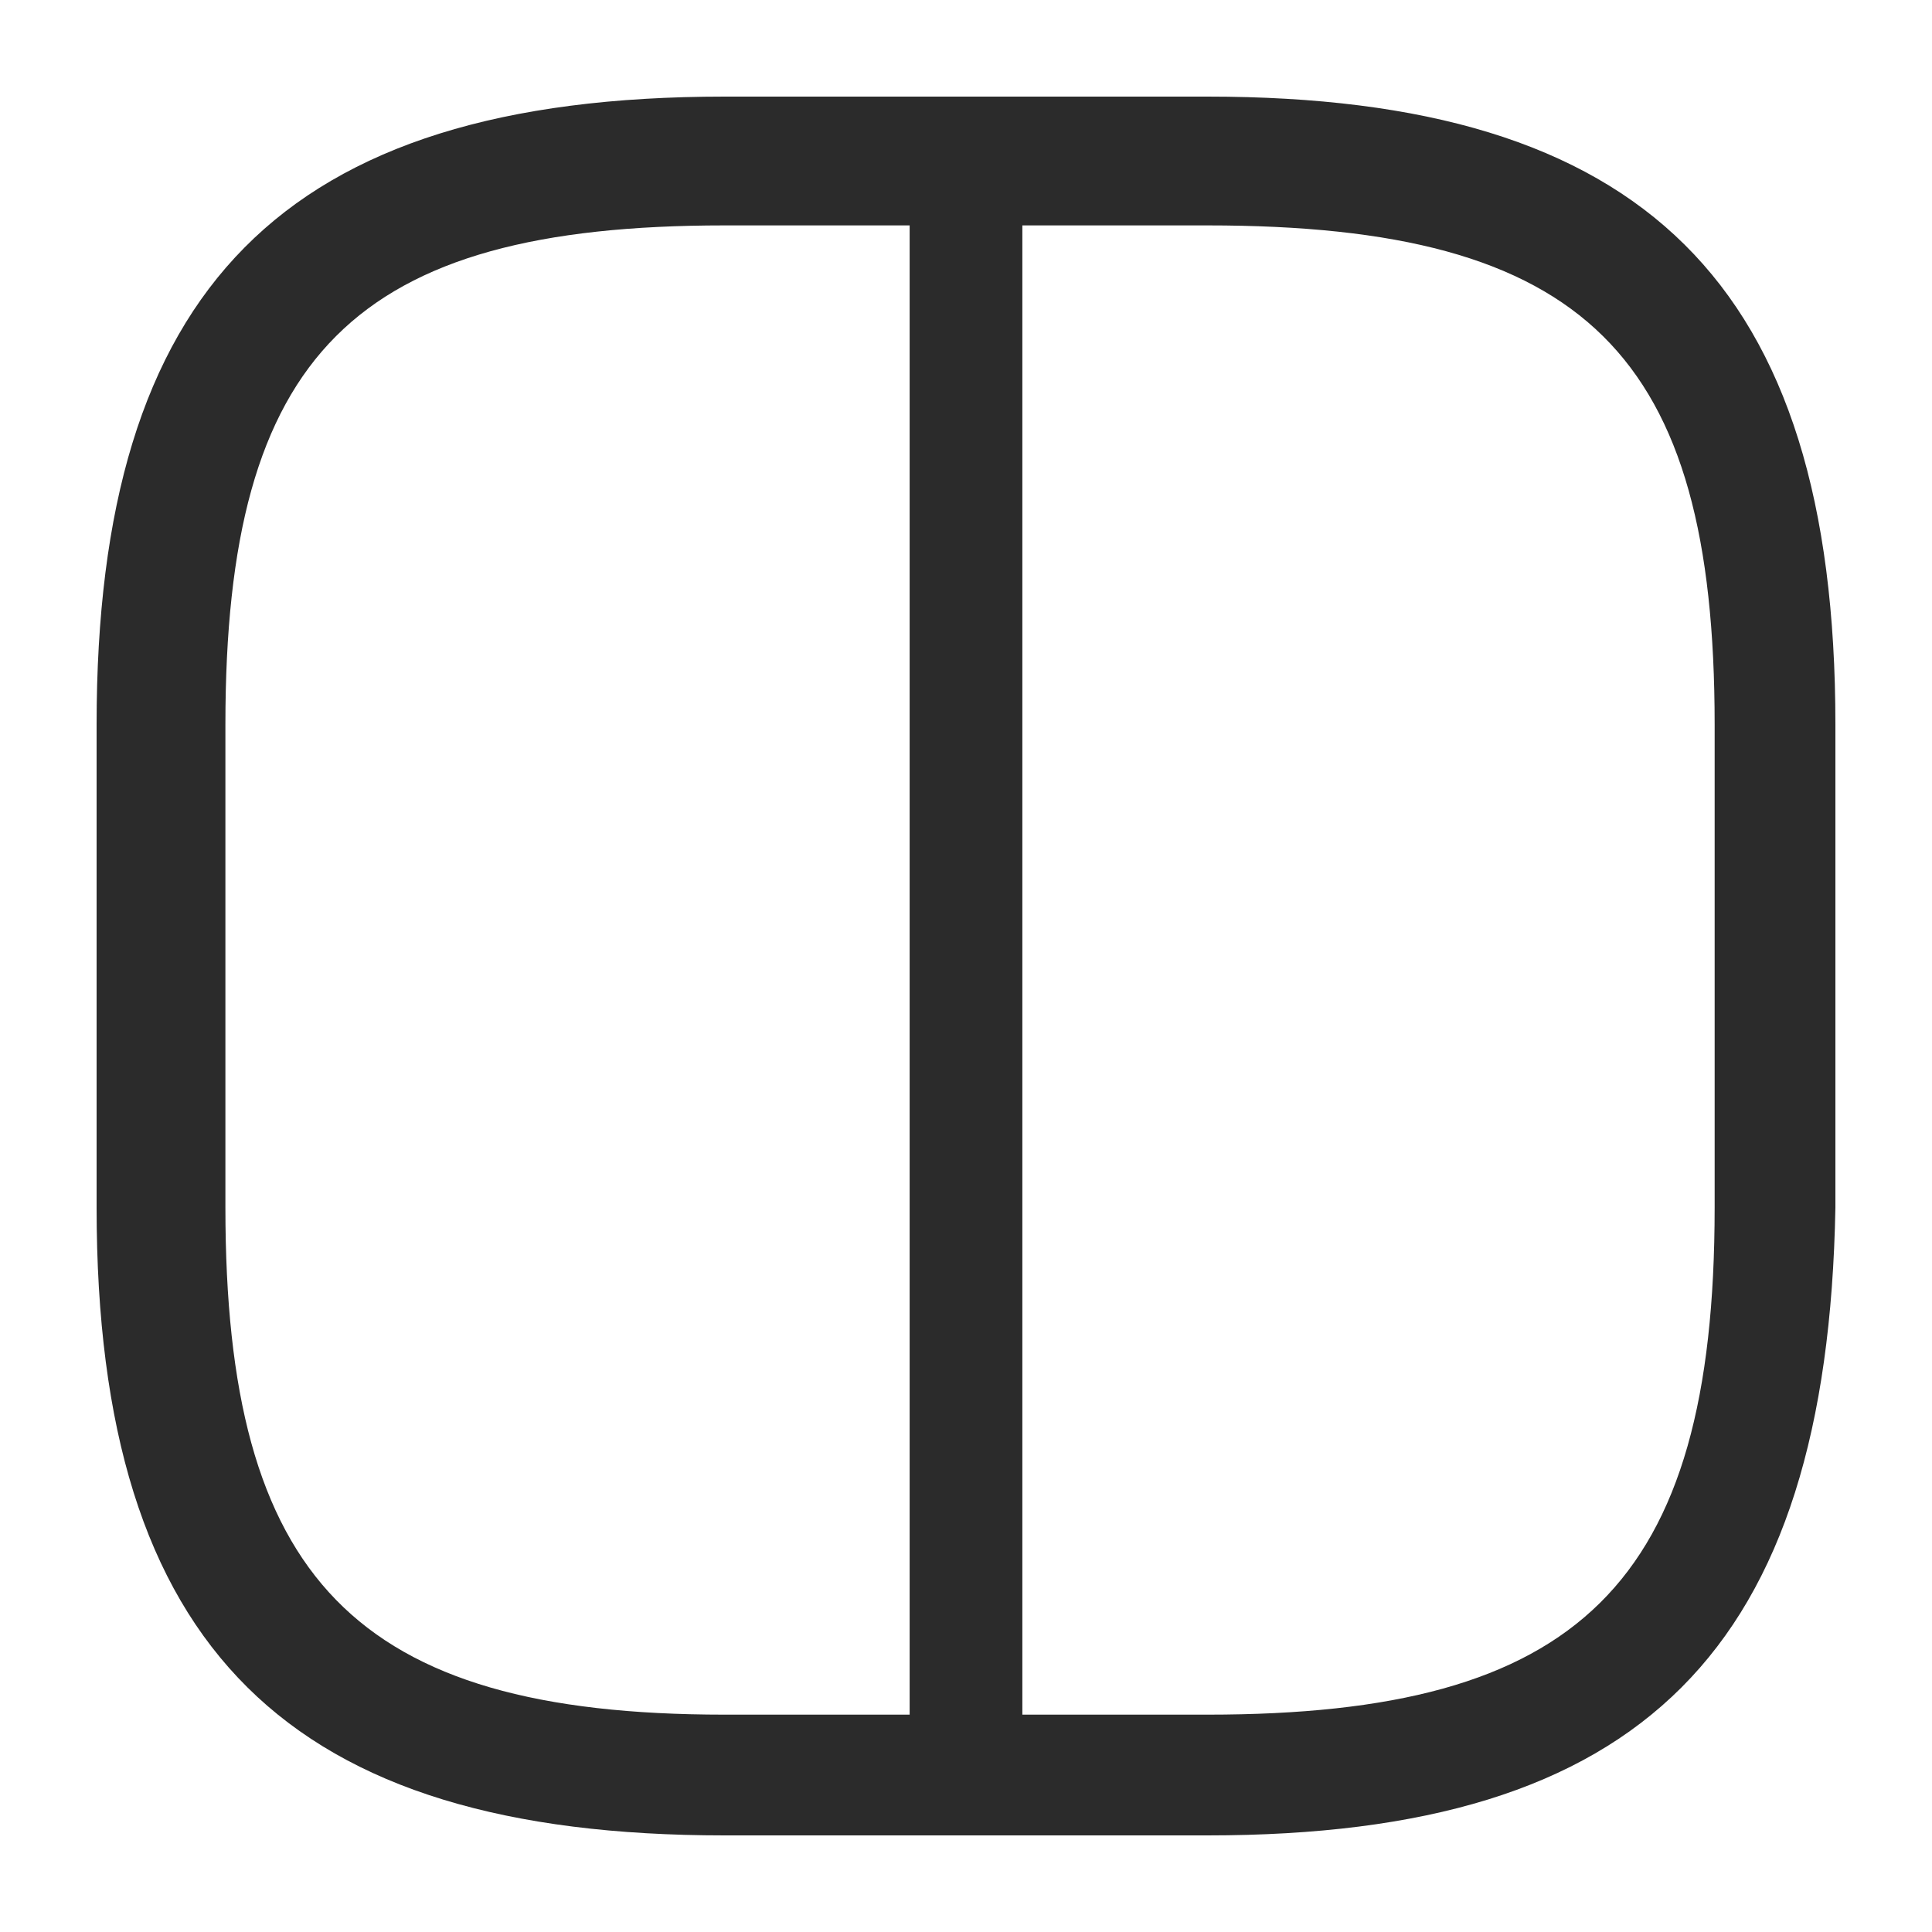
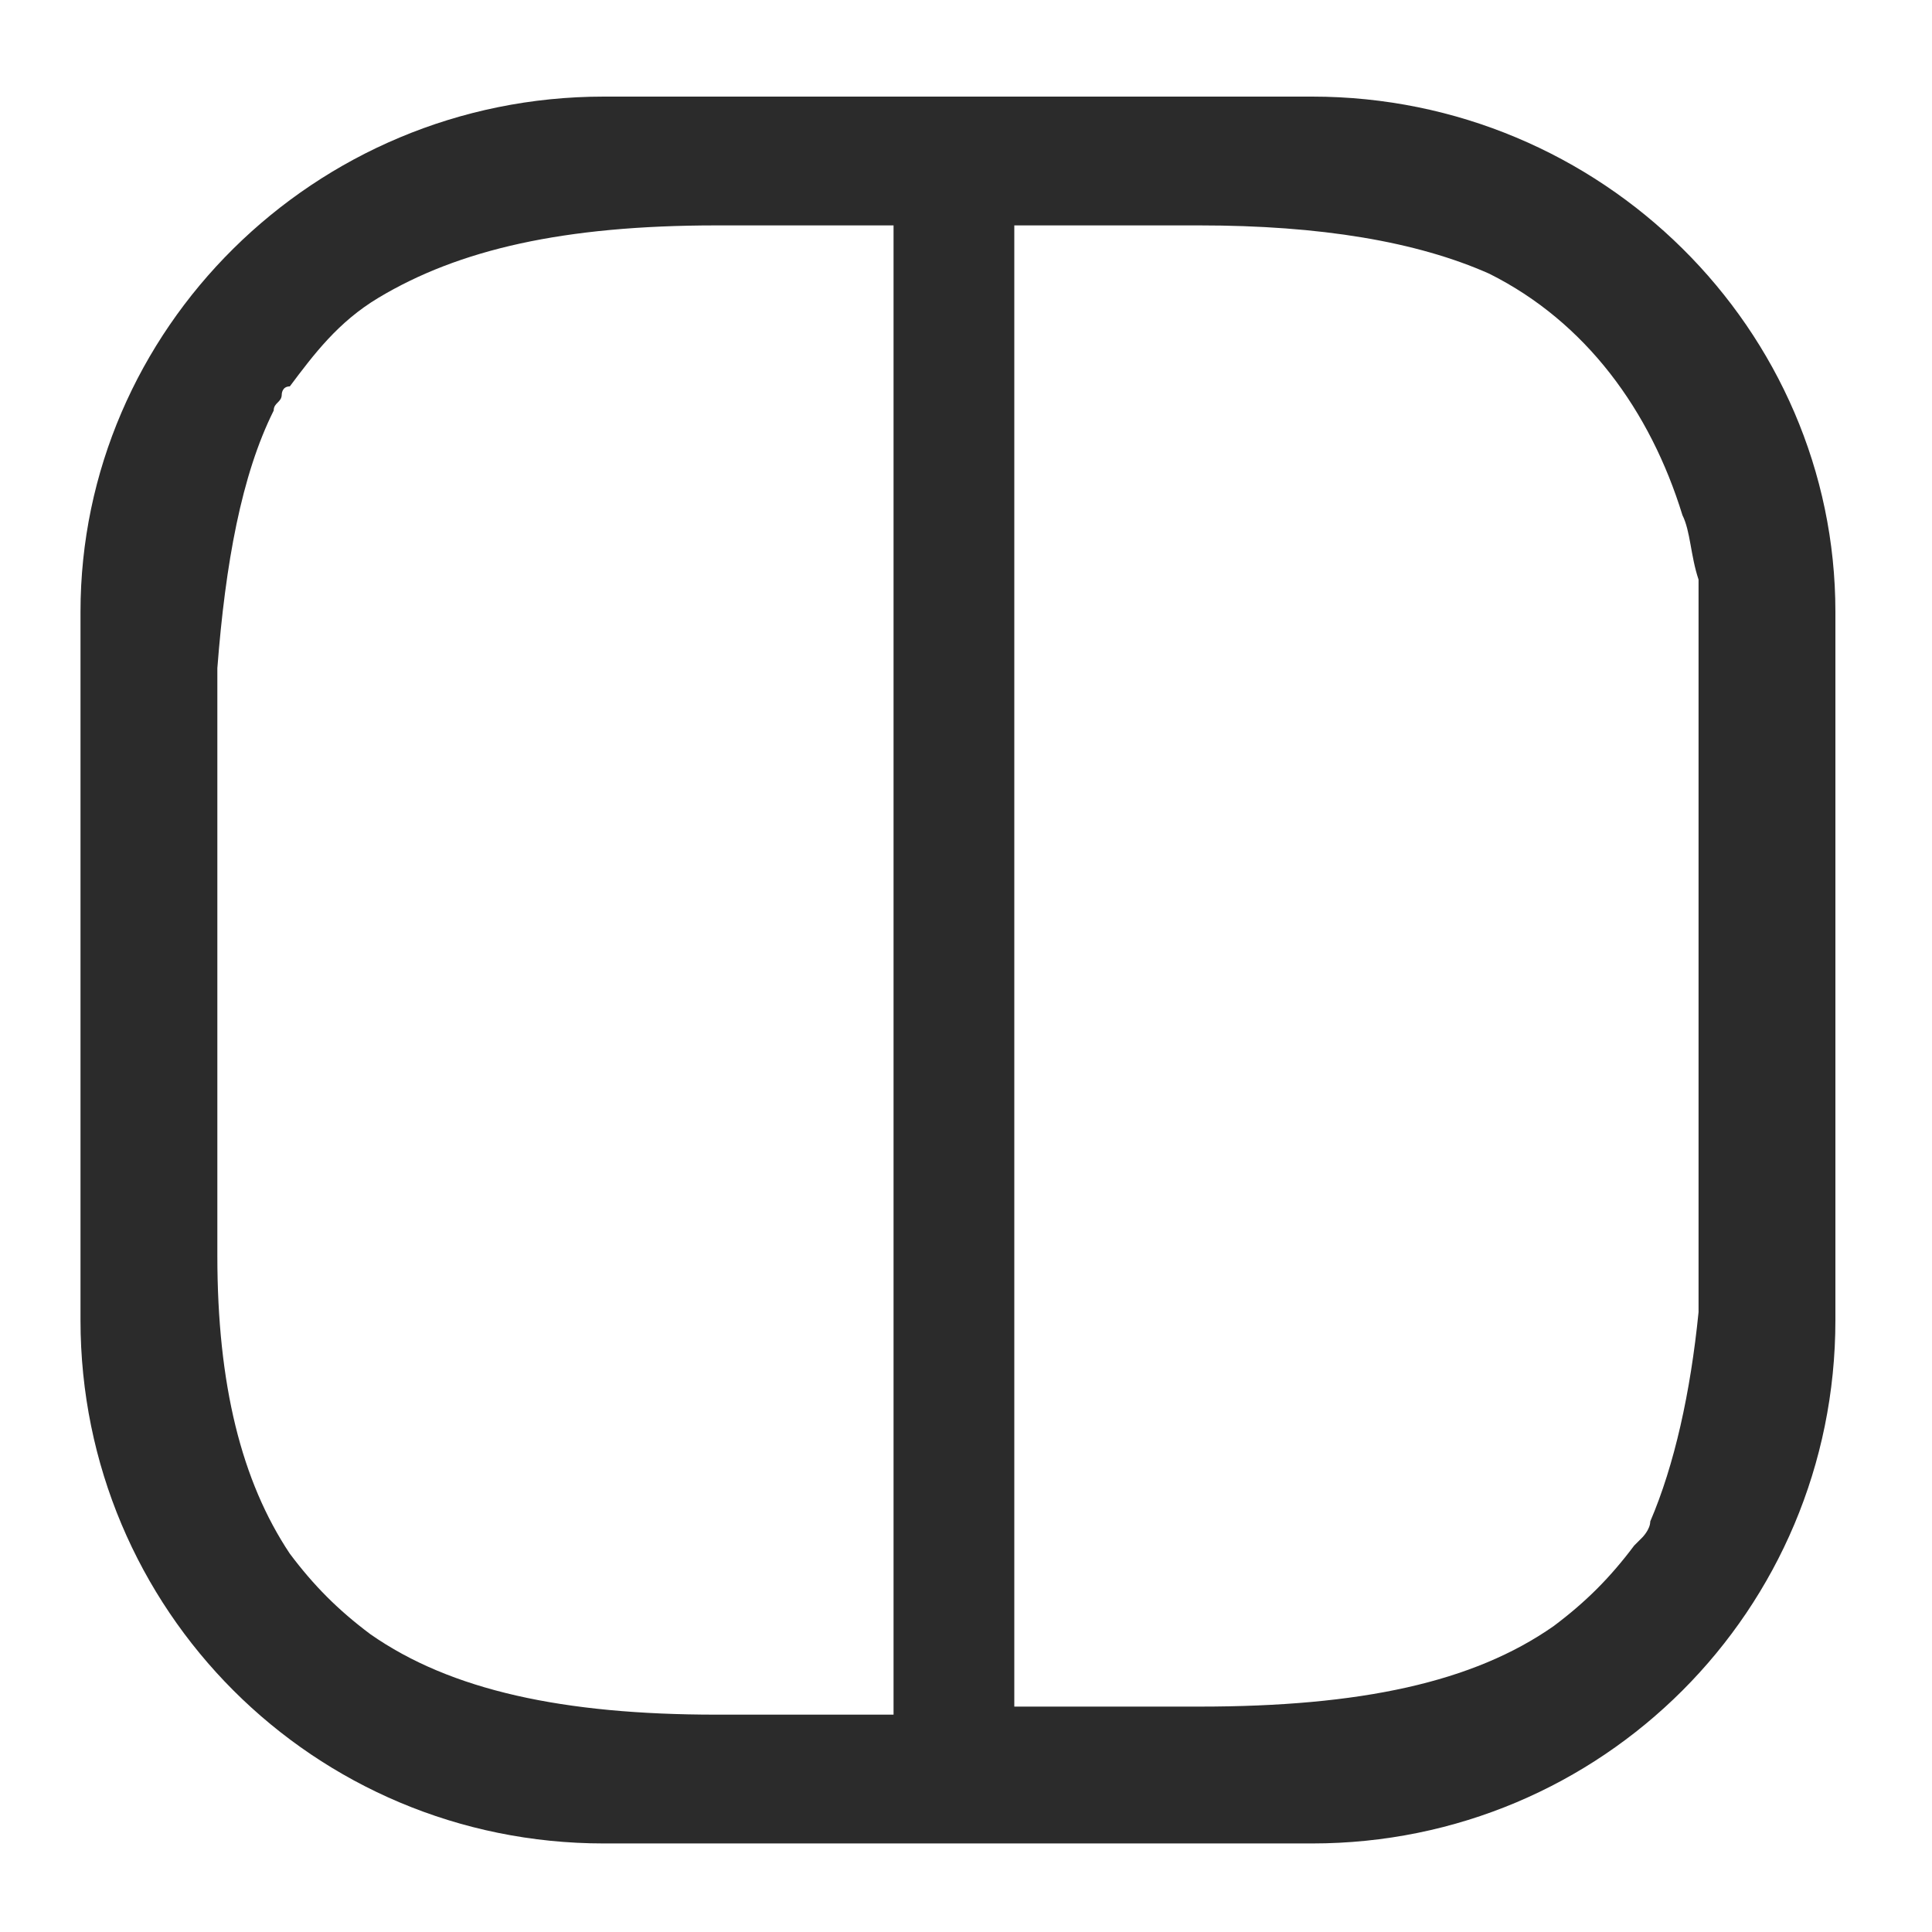
<svg xmlns="http://www.w3.org/2000/svg" version="1.1" id="Layer_1" x="0px" y="0px" viewBox="0 0 24 24" style="enable-background:new 0 0 24 24;" xml:space="preserve">
  <style type="text/css">
	.st0{fill:#2B2B2B;}
</style>
-   <path class="st0" d="M15,22.8H9c-5.4,0-7.8-2.3-7.8-7.8V9c0-5.4,2.3-7.8,7.8-7.8h6c5.4,0,7.8,2.3,7.8,7.8v6  C22.7,20.5,20.4,22.8,15,22.8z M9,2.8C4.4,2.8,2.8,4.4,2.8,9v6c0,4.6,1.6,6.3,6.2,6.3h6c4.6,0,6.3-1.6,6.3-6.3V9  c0-4.6-1.6-6.2-6.3-6.2C15,2.8,9,2.8,9,2.8z" />
-   <rect x="11.3" y="2.6" class="st0" width="1.4" height="18.8" />
+   <path class="st0" d="M16.3,1.2H7.5C3.9,1.2,1,4.1,1,7.6v8.8c0,3.6,2.9,6.5,6.5,6.5h8.8c3.6,0,6.5-2.9,6.5-6.5V7.6  C22.8,4.1,19.9,1.2,16.3,1.2z M11.1,21.3H8.9c-1.9,0-3.3-0.3-4.3-1c-0.4-0.3-0.7-0.6-1-1c-0.6-0.9-0.9-2.1-0.9-3.7V8.3  C2.8,7,3,5.9,3.4,5.1c0-0.1,0.1-0.1,0.1-0.2c0,0,0-0.1,0.1-0.1C3.9,4.4,4.2,4,4.7,3.7c1-0.6,2.3-0.9,4.2-0.9c0,0,1.2,0,2.2,0V21.3z   M21.1,16.3c-0.1,1-0.3,1.9-0.6,2.6c0,0.1-0.1,0.2-0.1,0.2c0,0-0.1,0.1-0.1,0.1c-0.3,0.4-0.6,0.7-1,1c-1,0.7-2.4,1-4.4,1h-2.3V2.8  c1.1,0,2.3,0,2.3,0c1.5,0,2.7,0.2,3.6,0.6c1.2,0.6,2,1.7,2.4,3C21,6.6,21,6.9,21.1,7.2c0,0.2,0,0.3,0,0.5V16.3z" />
</svg>
